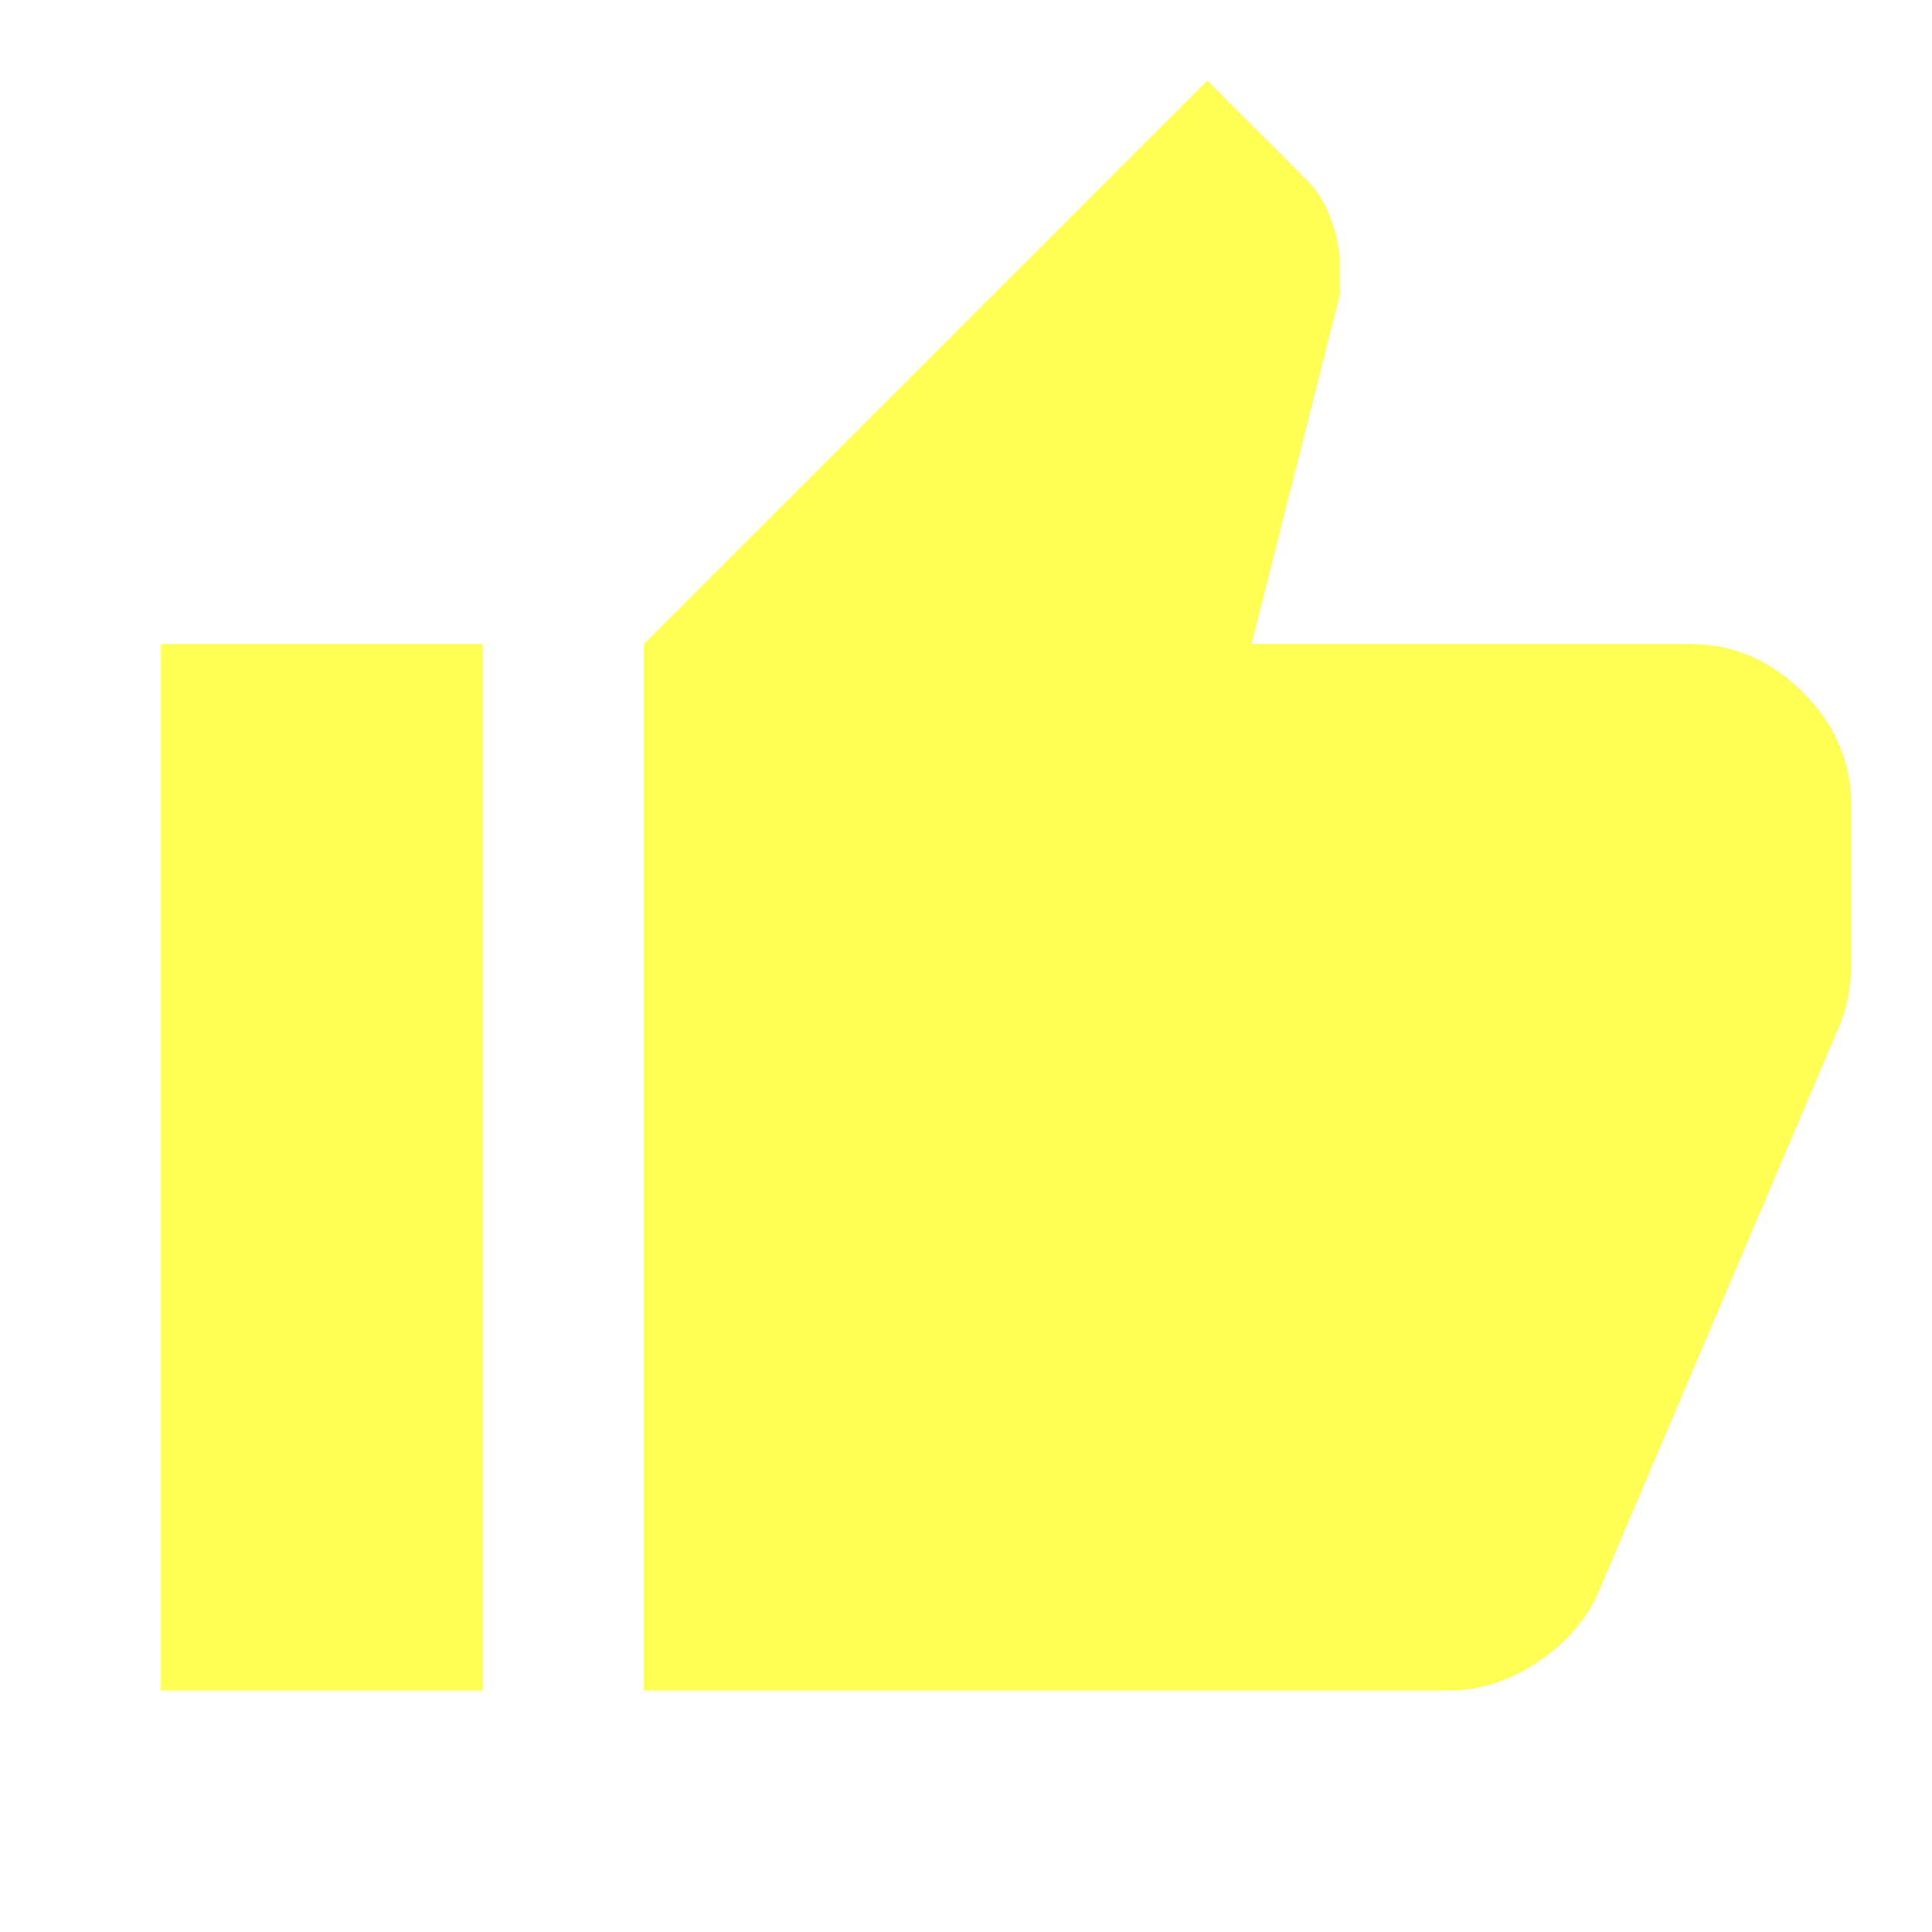
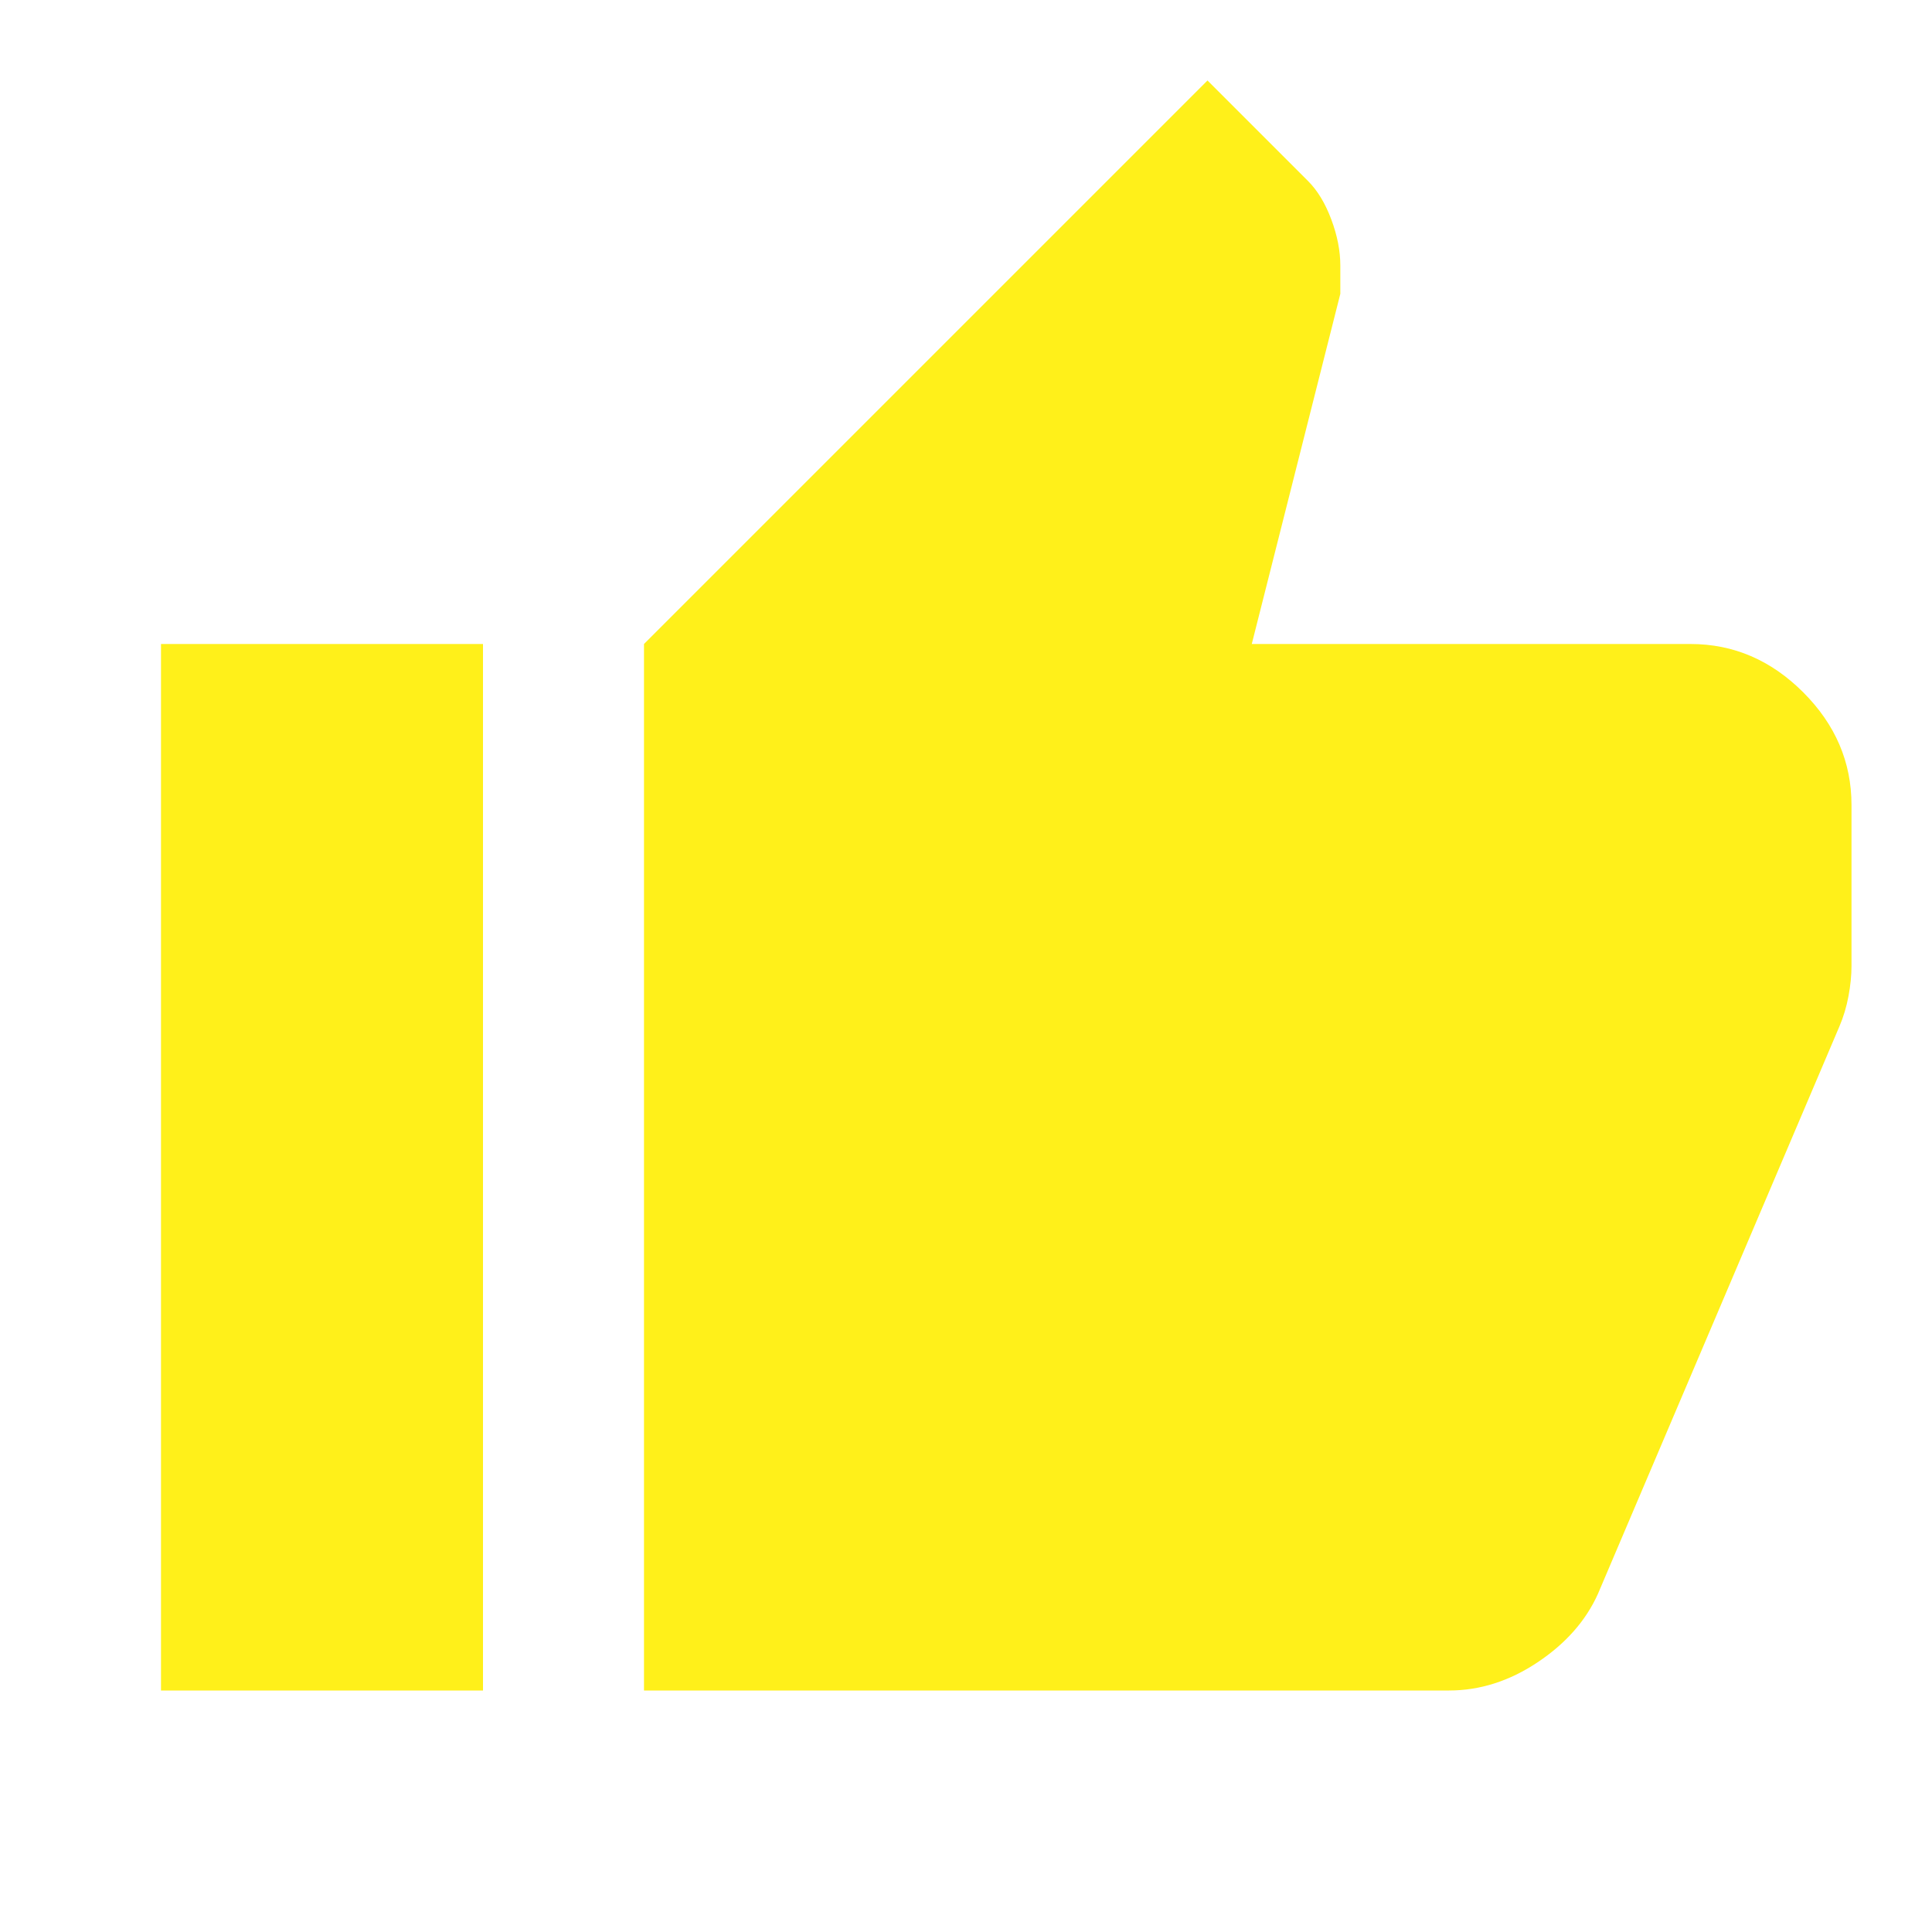
- <svg xmlns="http://www.w3.org/2000/svg" height="24px" viewBox="0 -960 960 960" width="24px" fill="#FFFF55">
+ <svg xmlns="http://www.w3.org/2000/svg" height="24px" viewBox="0 -960 960 960" width="24px" fill="#fff01a">
  <path d="M720-120H320v-520l280-280 50 50q7 7 11.5 19t4.5 23v14l-44 174h218q32 0 56 24t24 56v80q0 7-1.5 15t-4.5 15L794-168q-9 20-30 34t-44 14ZM240-640v520H80v-520h160Z" />
</svg>
